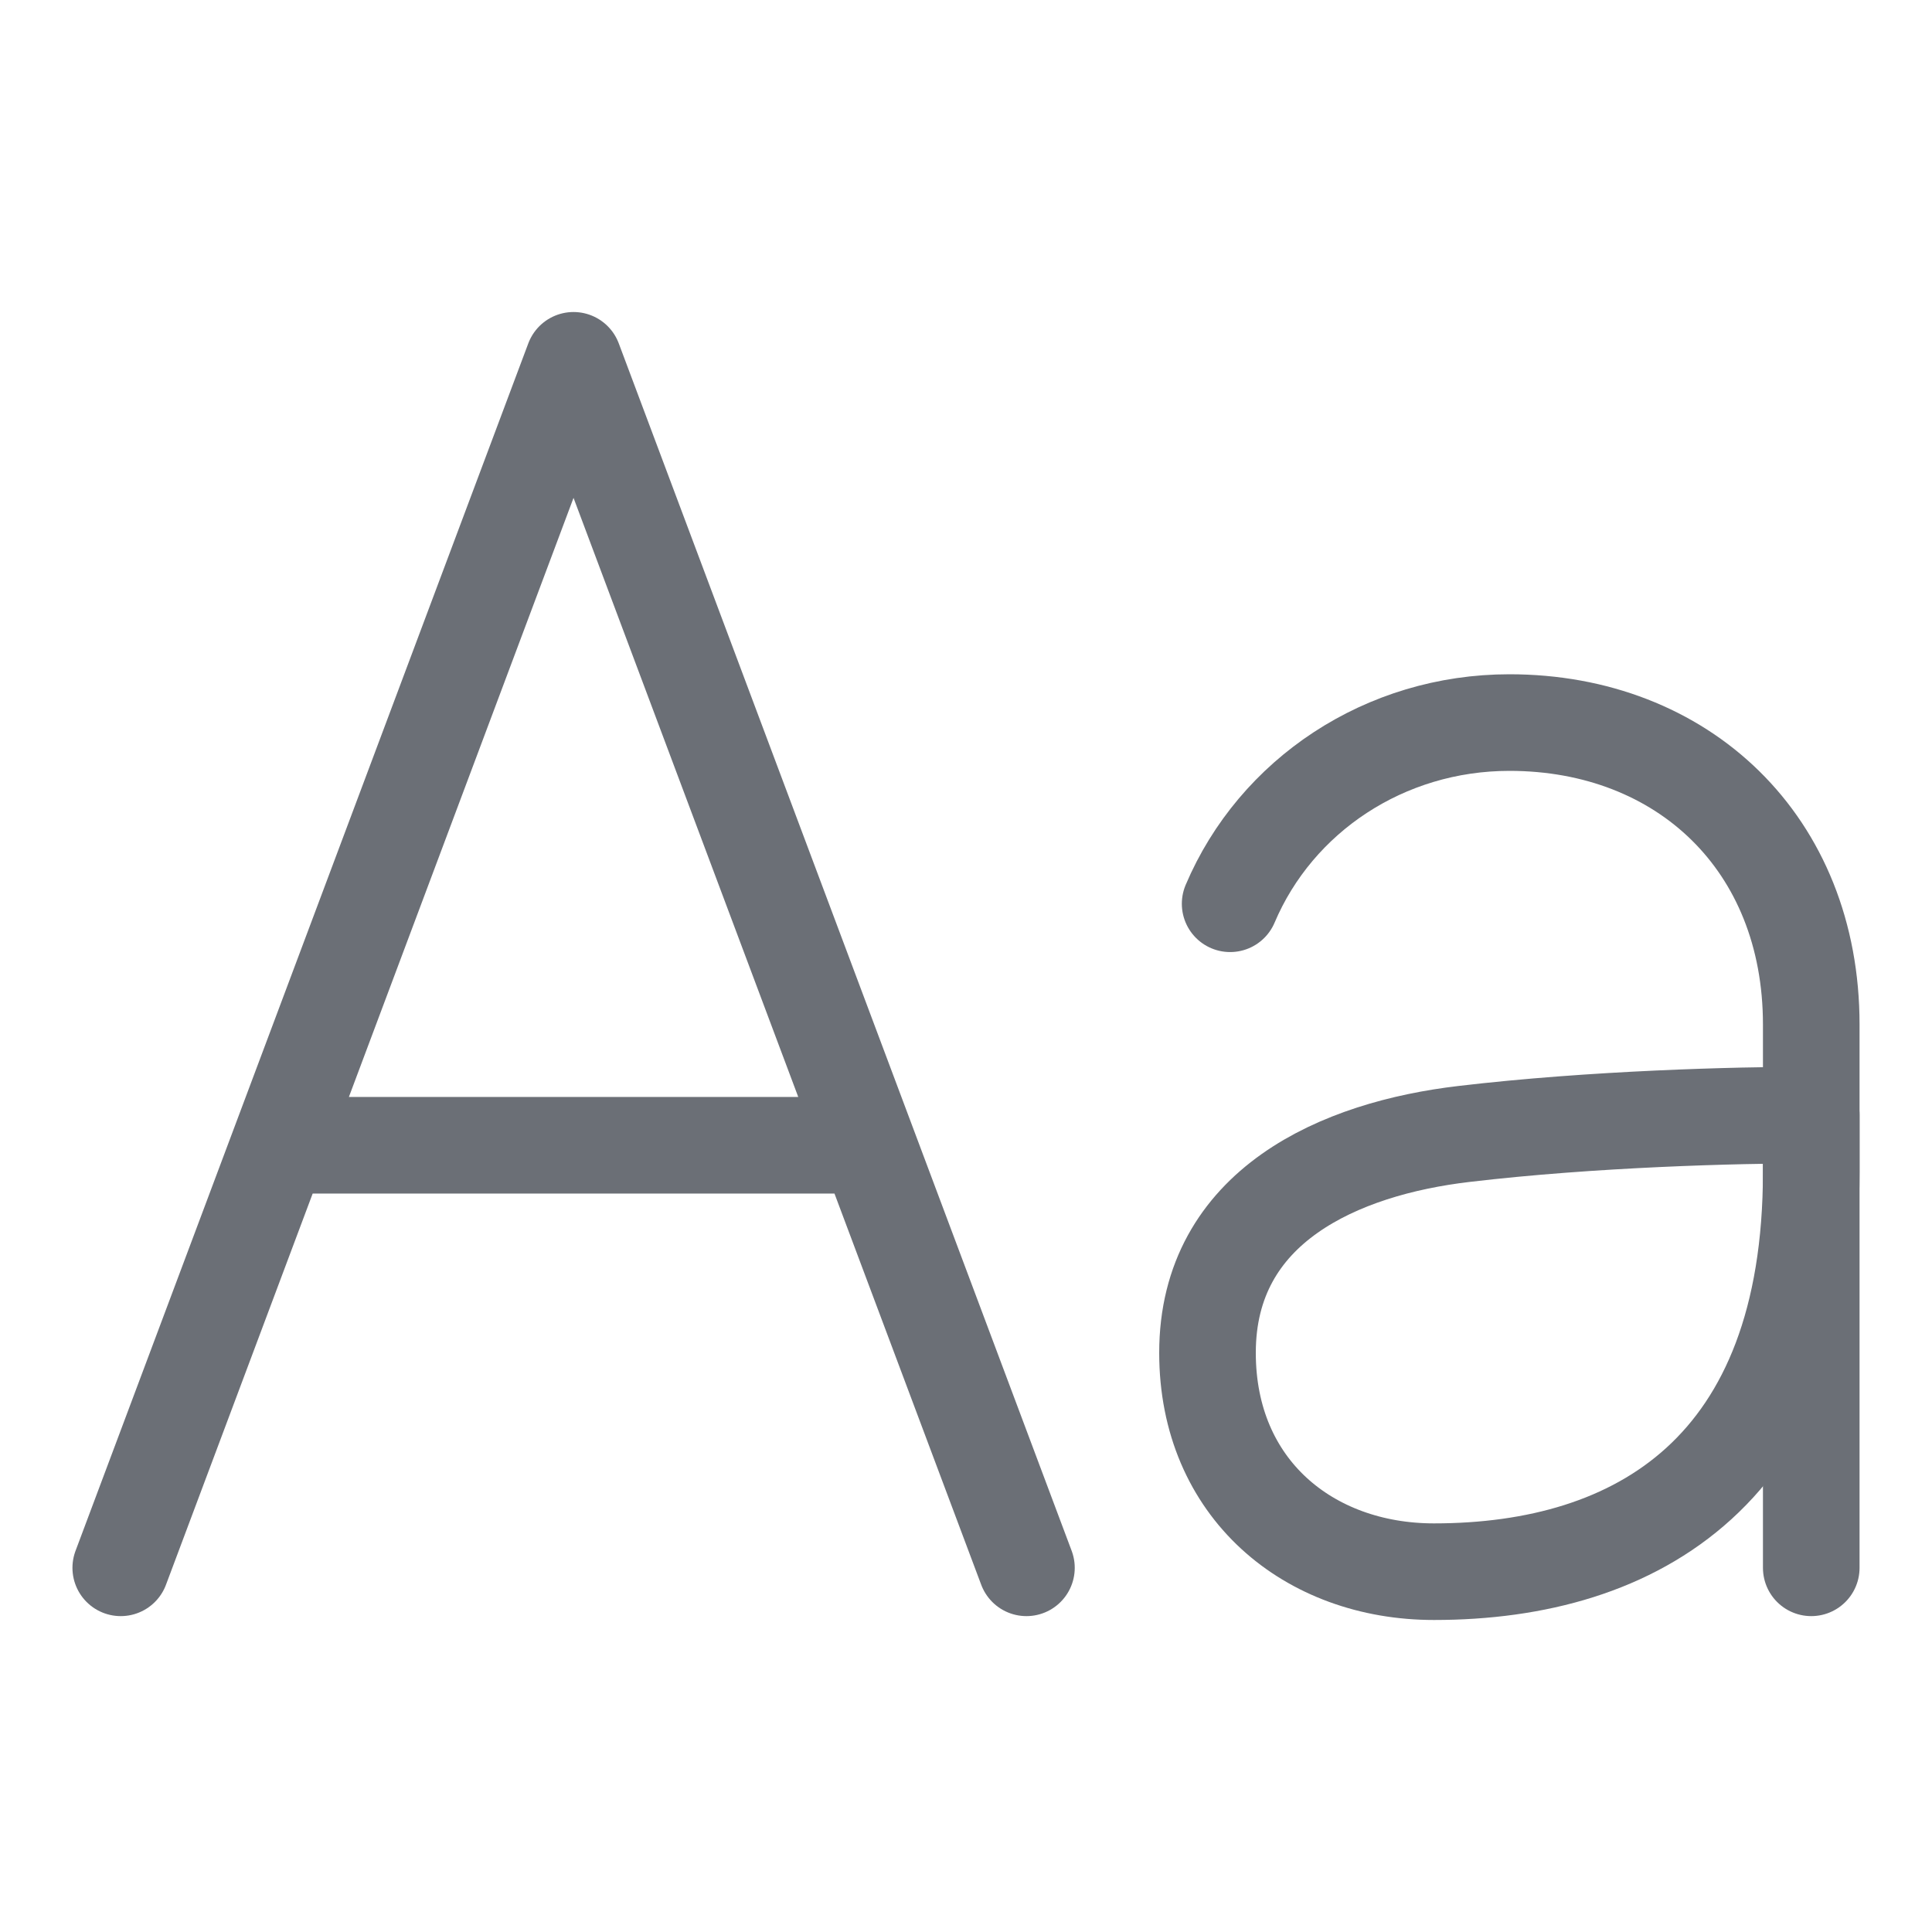
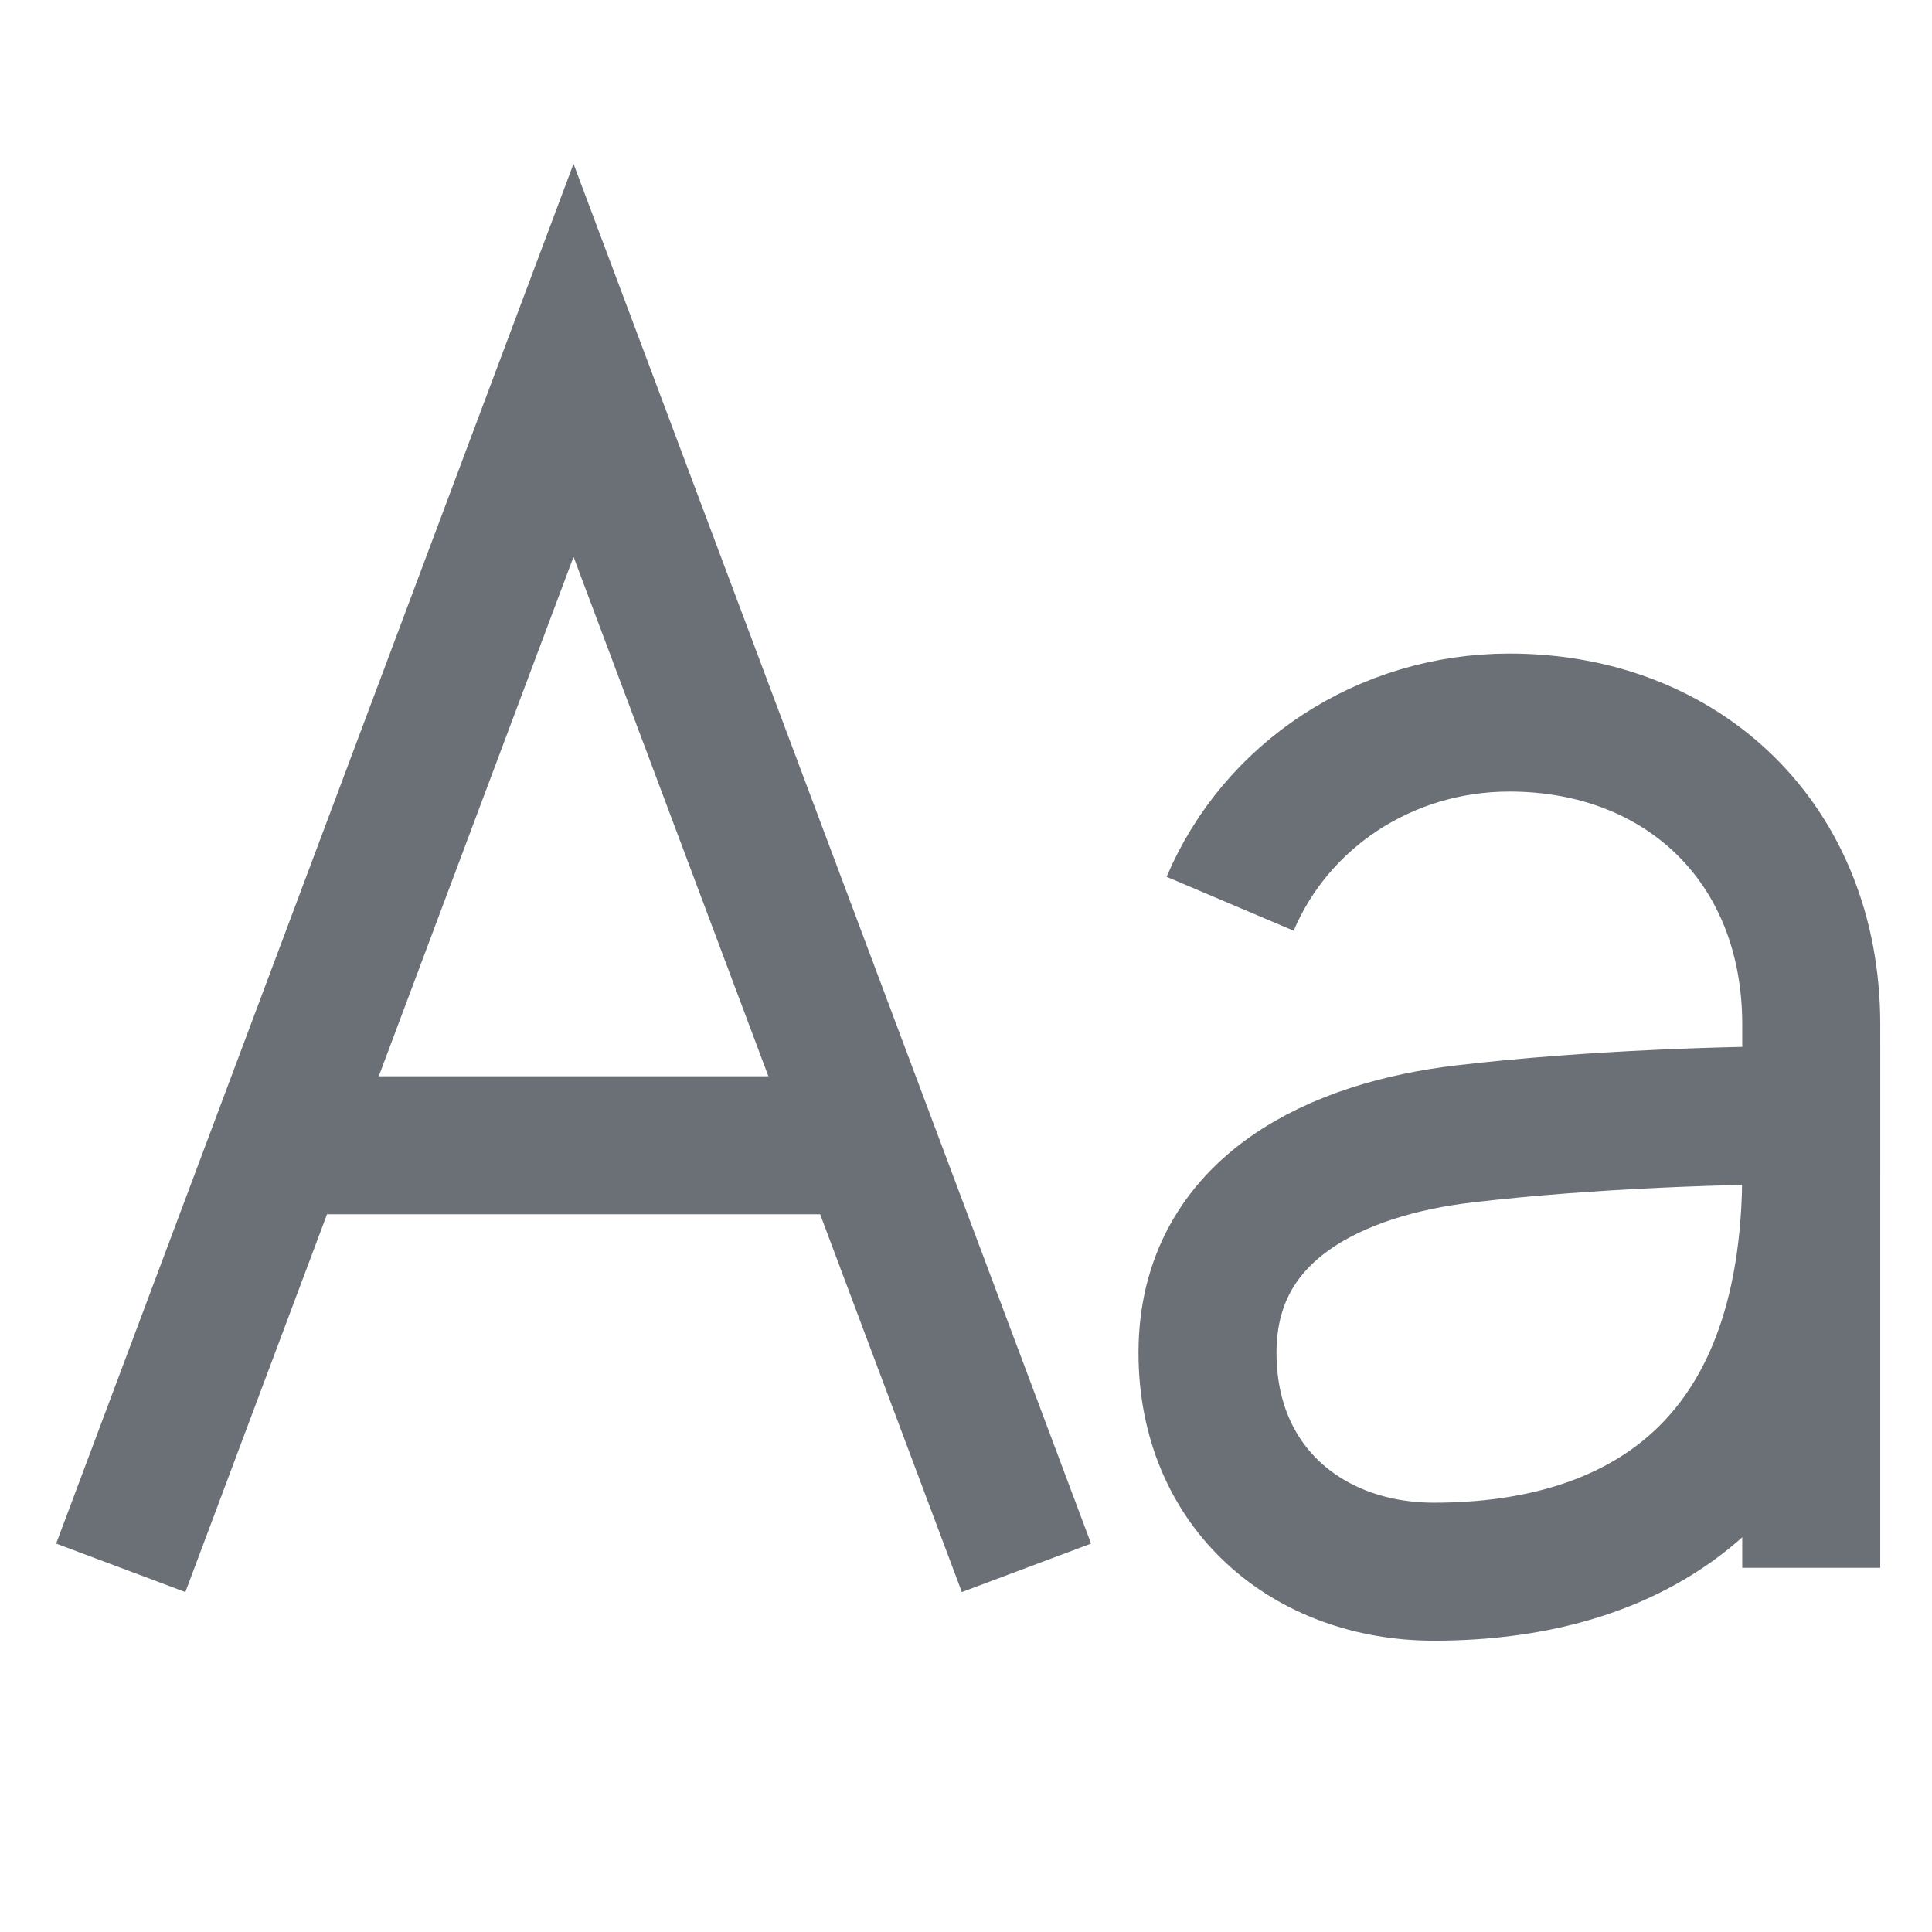
<svg xmlns="http://www.w3.org/2000/svg" width="14" height="14" viewBox="0 0 14 14" fill="none">
-   <path d="M0.875 11.361L4.156 2.611L7.438 11.361M6.289 8.299H2.023M8.914 6.549C9.247 5.764 10.035 5.236 10.938 5.236C12.195 5.236 13.125 6.111 13.125 7.424V11.361" stroke="#6B6F76" stroke-width="0.7" stroke-linecap="round" stroke-linejoin="round" />
-   <path d="M8.75 9.803C8.75 10.787 9.484 11.389 10.391 11.389C11.867 11.389 13.125 10.65 13.125 8.49V8.08C12.578 8.08 11.539 8.107 10.609 8.217C9.713 8.322 8.75 8.736 8.75 9.803Z" stroke="#6B6F76" stroke-width="0.7" stroke-linecap="round" stroke-linejoin="round" />
+   <path d="M0.875 11.361L4.156 2.611L7.438 11.361M6.289 8.299H2.023M8.914 6.549C9.247 5.764 10.035 5.236 10.938 5.236C12.195 5.236 13.125 6.111 13.125 7.424V11.361" stroke="#6B6F76" strokeWidth="0.7" strokeLinecap="round" strokeLinejoin="round" />
+   <path d="M8.75 9.803C8.75 10.787 9.484 11.389 10.391 11.389C11.867 11.389 13.125 10.65 13.125 8.49V8.08C12.578 8.08 11.539 8.107 10.609 8.217C9.713 8.322 8.75 8.736 8.75 9.803Z" stroke="#6B6F76" strokeWidth="0.7" strokeLinecap="round" strokeLinejoin="round" />
</svg>
